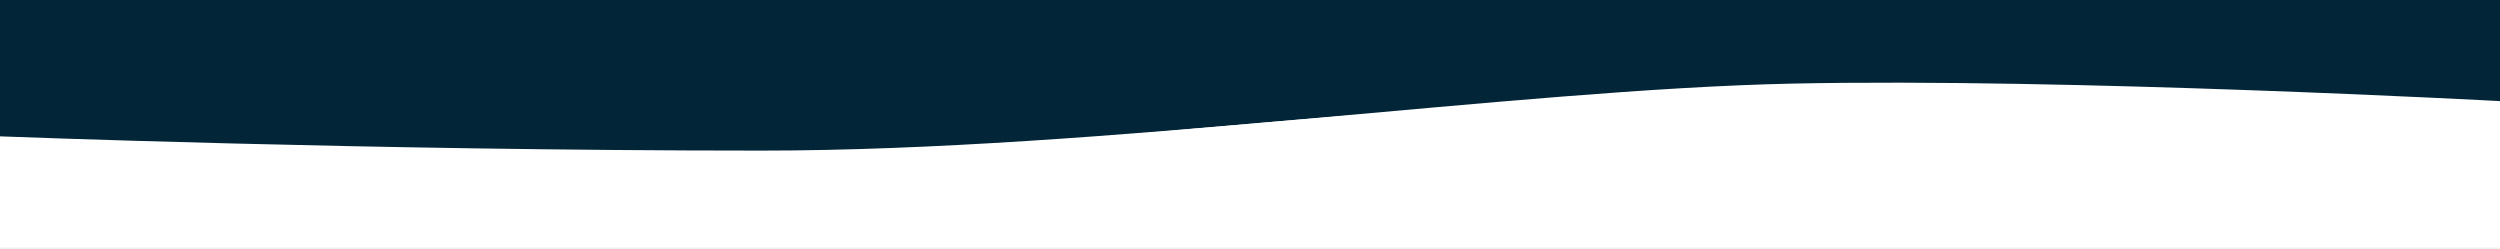
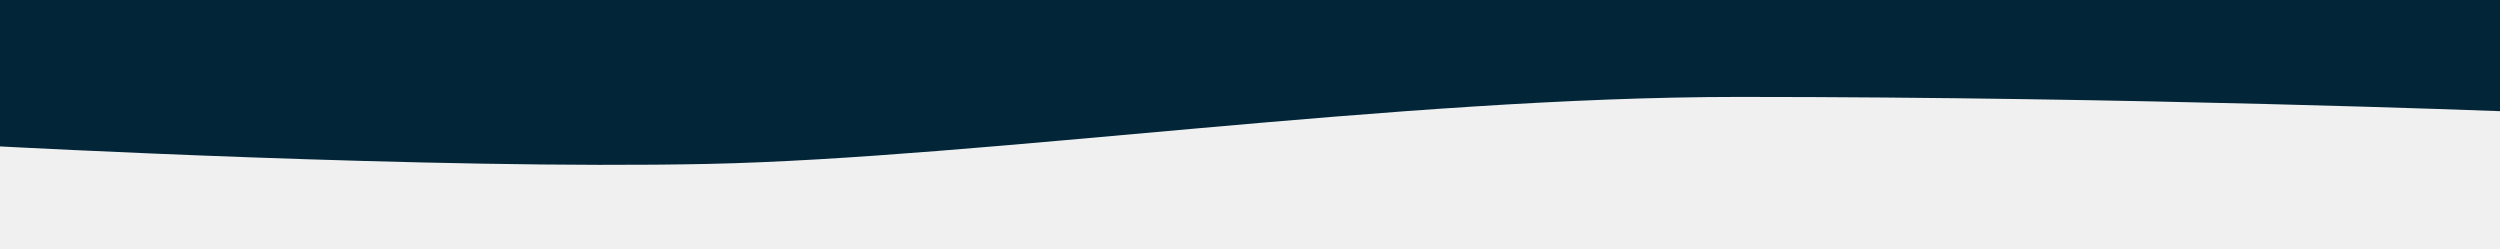
<svg xmlns="http://www.w3.org/2000/svg" width="877" height="87" viewBox="0 0 877 87" fill="none" preserveAspectRatio="none">
  <path d="M0 0V51.363C0 51.363 152 59.56 248.5 57.5C345 55.44 490.499 34 610 34C748.5 34 877 39 877 39V0H0Z" fill="#032538" />
-   <path d="M877 86.832V35.469C877 35.469 725 27.272 628.5 29.332C532 31.393 386.501 52.832 267 52.832C128.5 52.832 0 47.832 0 47.832V86.832H877Z" fill="white" />
+   <path d="M877 86.832V35.469C877 35.469 725 27.272 628.5 29.332C532 31.393 386.501 52.832 267 52.832C128.5 52.832 0 47.832 0 47.832V86.832H877Z" fill="transparent" />
</svg>
